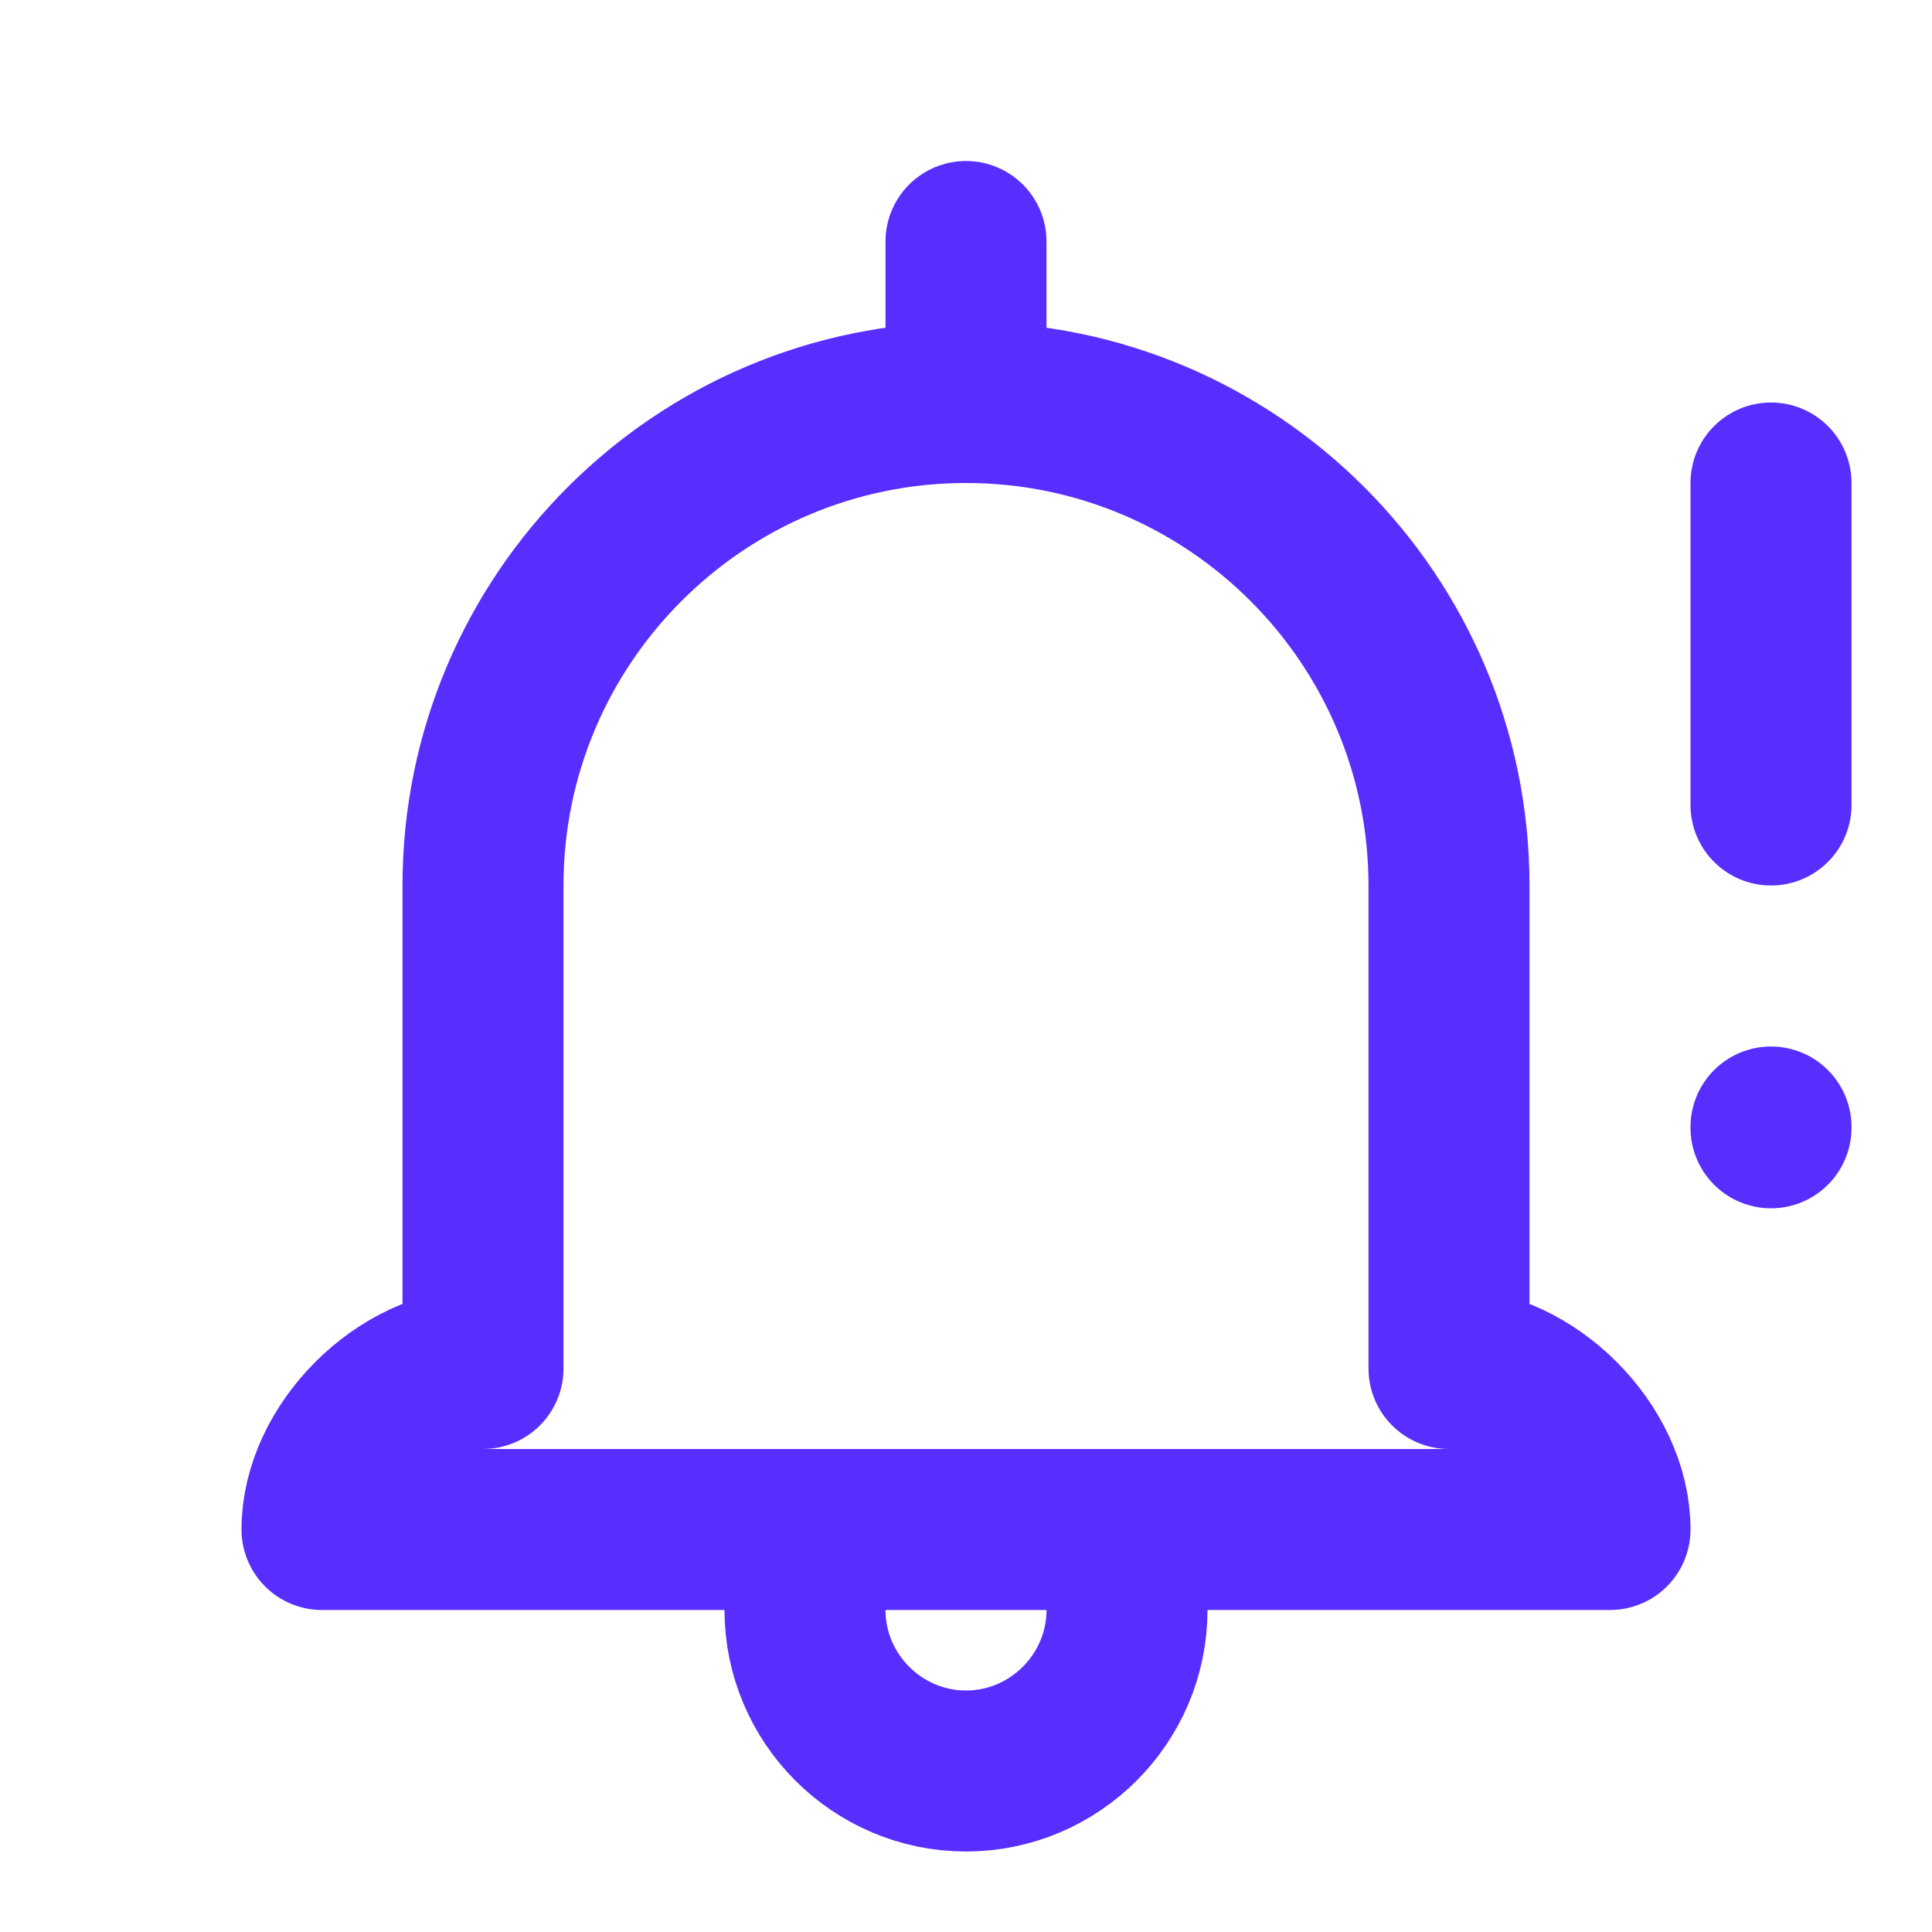
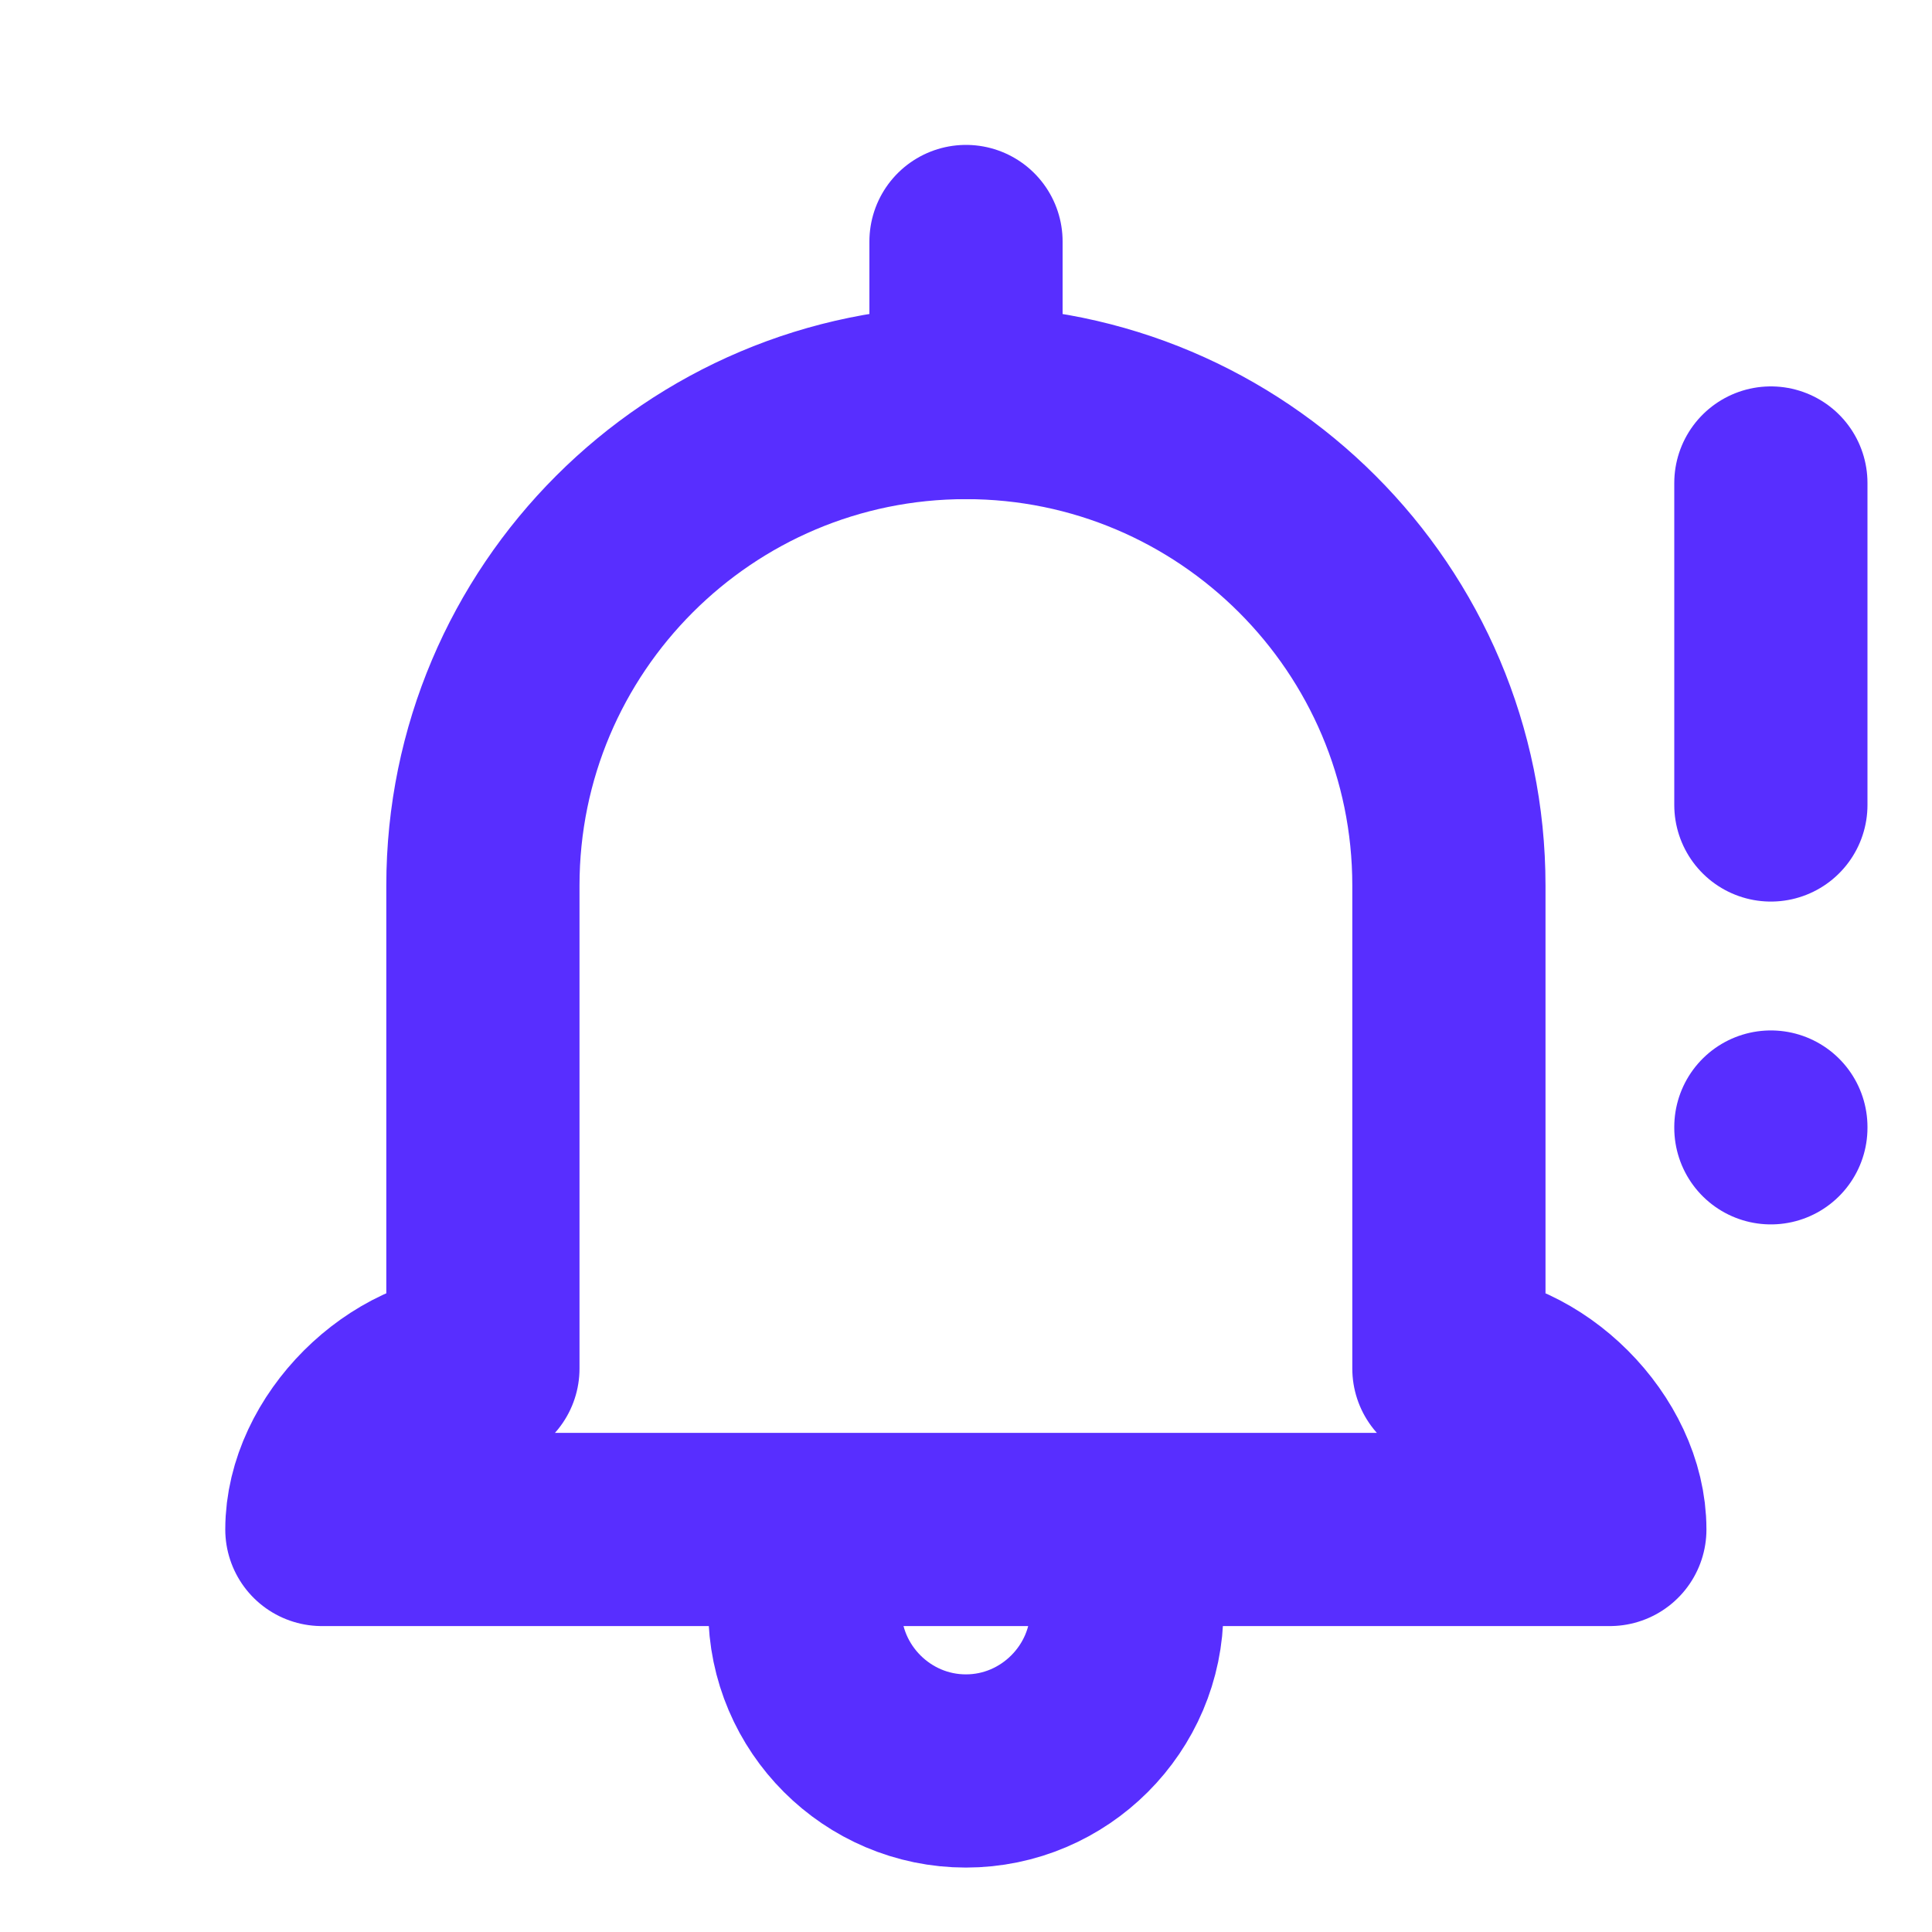
- <svg xmlns="http://www.w3.org/2000/svg" width="24" height="24" viewBox="0 0 24 24" fill="none">
-   <path d="M12 3V5" stroke="#582EFF" stroke-width="2" stroke-linecap="round" stroke-linejoin="round" />
-   <path d="M12 5C8.69 5 6 7.69 6 11V17C5 17 4 18 4 19H12M12 5C15.31 5 18 7.69 18 11V17C19 17 20 18 20 19H12" stroke="#582EFF" stroke-width="2" stroke-linecap="round" stroke-linejoin="round" />
-   <path d="M10 20C10 21.1 10.9 22 12 22C13.1 22 14 21.1 14 20" stroke="#582EFF" stroke-width="2" stroke-linecap="round" stroke-linejoin="round" />
-   <path d="M22 6V10" stroke="#582EFF" stroke-width="2" stroke-linecap="round" stroke-linejoin="round" />
-   <path d="M22 14V14.01" stroke="#582EFF" stroke-width="2" stroke-linecap="round" stroke-linejoin="round" />
+ <svg xmlns="http://www.w3.org/2000/svg" width="20" height="20" viewBox="0 0 20 20" fill="none">
+   <path d="M10 2.5V4.167" stroke="#582EFF" stroke-width="2" stroke-linecap="round" stroke-linejoin="round" />
+   <path d="M9.999 4.167C7.24 4.167 4.999 6.408 4.999 9.167V14.167C4.165 14.167 3.332 15 3.332 15.833H9.999M9.999 4.167C12.757 4.167 14.999 6.408 14.999 9.167V14.167C15.832 14.167 16.665 15 16.665 15.833H9.999" stroke="#582EFF" stroke-width="2" stroke-linecap="round" stroke-linejoin="round" />
+   <path d="M8.332 16.667C8.332 17.583 9.082 18.333 9.999 18.333C10.915 18.333 11.665 17.583 11.665 16.667" stroke="#582EFF" stroke-width="2" stroke-linecap="round" stroke-linejoin="round" />
+   <path d="M18.332 5V8.333" stroke="#582EFF" stroke-width="2" stroke-linecap="round" stroke-linejoin="round" />
+   <path d="M18.332 11.667V11.675" stroke="#582EFF" stroke-width="2" stroke-linecap="round" stroke-linejoin="round" />
</svg>
